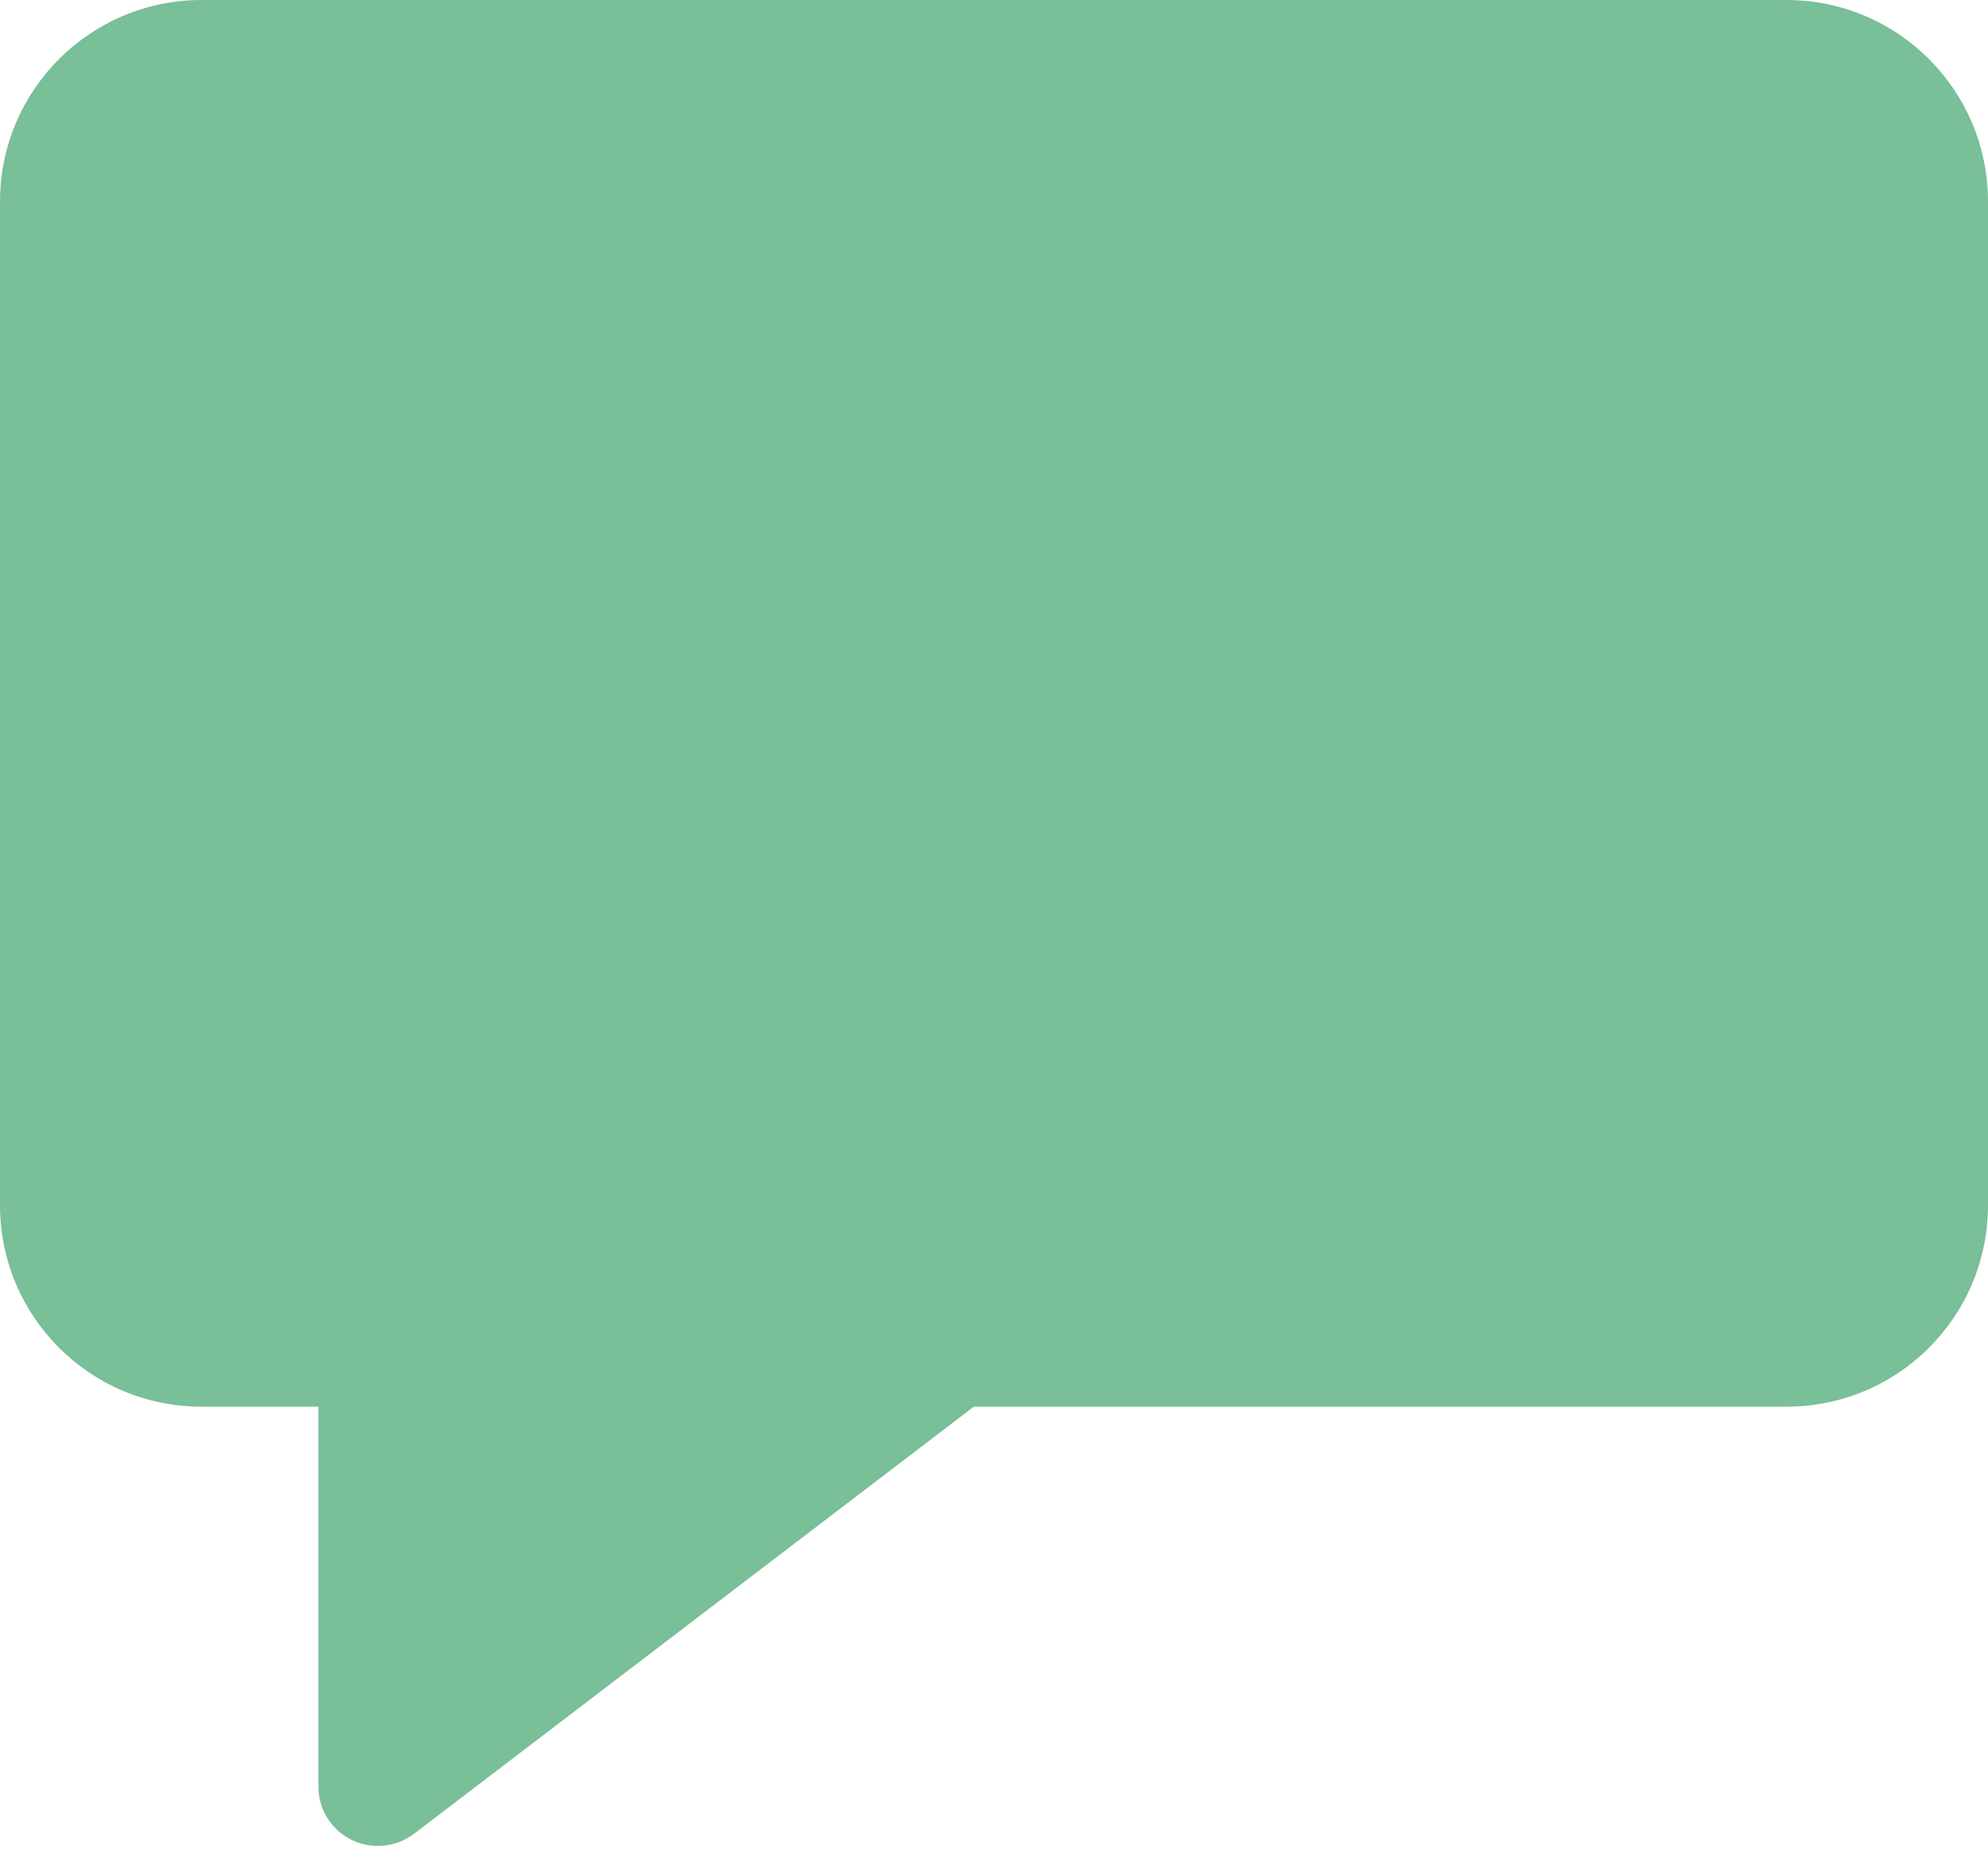
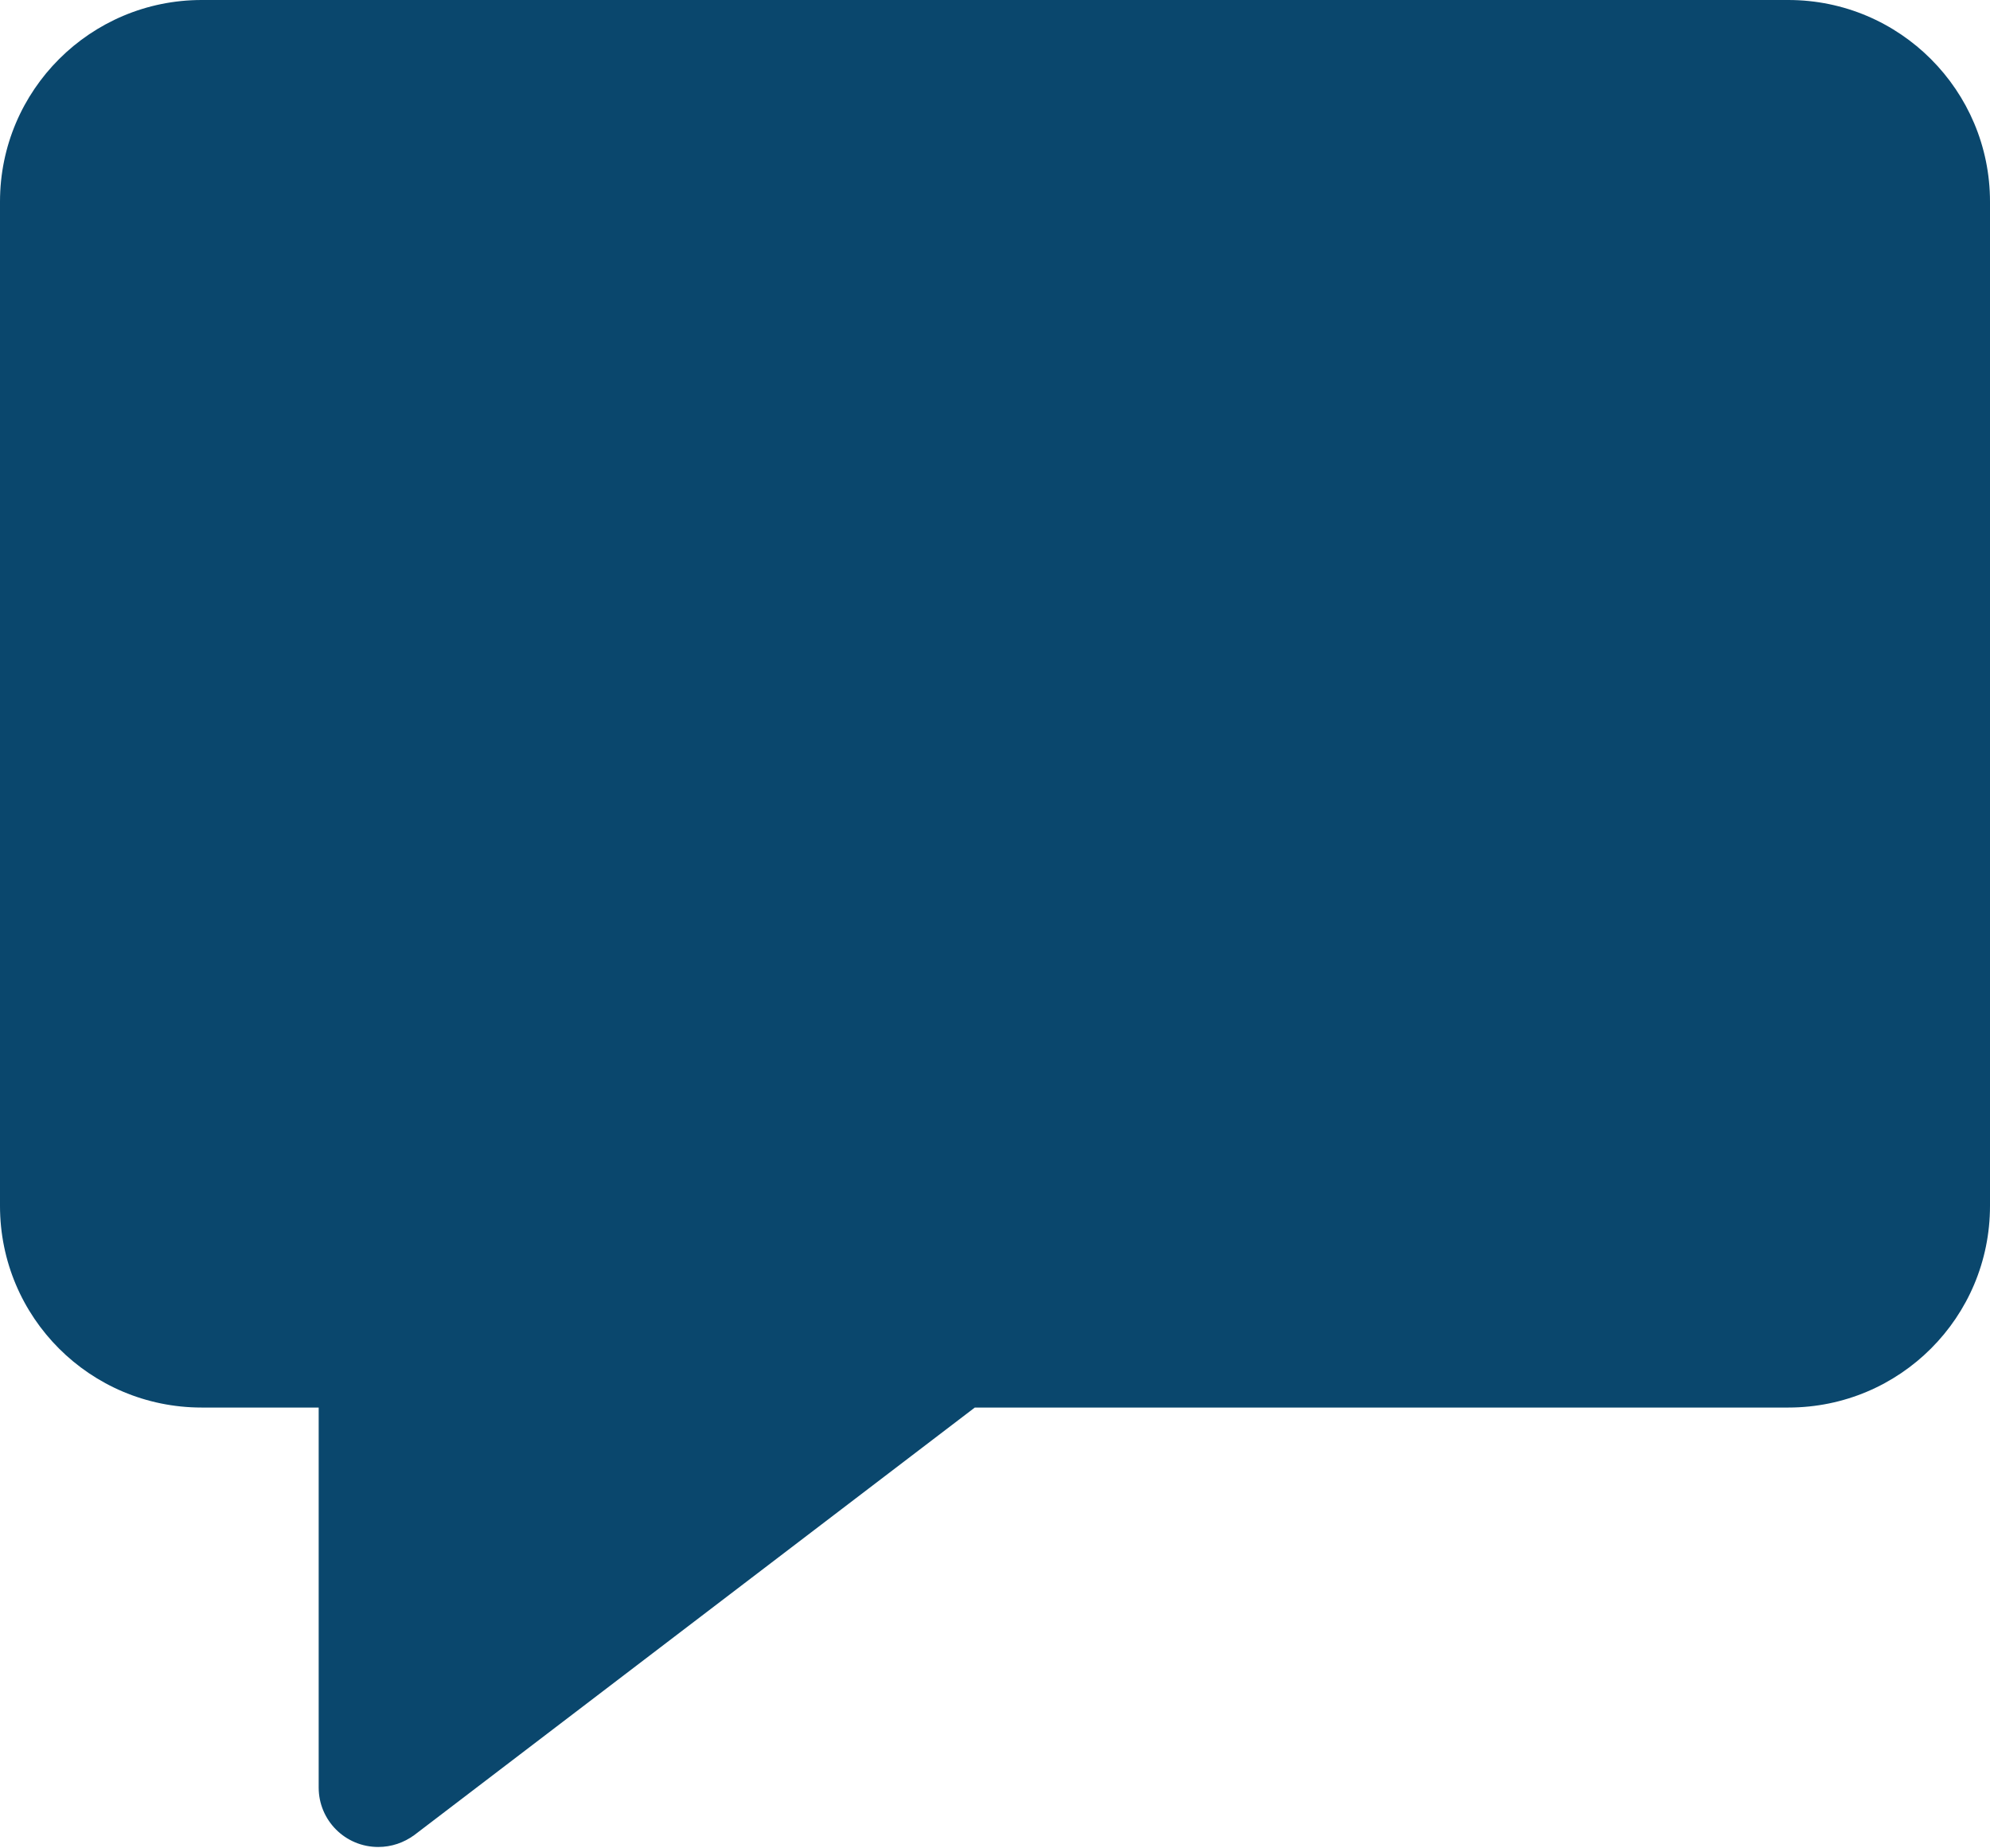
- <svg xmlns="http://www.w3.org/2000/svg" width="110" height="103" viewBox="0 0 110 103" fill="none">
-   <path d="M98.85 0H11.15C5.006 0 0 4.984 0 11.15V66.666C0 72.832 4.984 77.816 11.15 77.816H17.617V98.828C17.617 100.633 19.078 102.115 20.904 102.115C21.635 102.115 22.322 101.879 22.902 101.449L53.883 77.816H98.85C105.016 77.816 110 72.832 110 66.666V11.15C110 5.006 105.016 0 98.85 0Z" fill="#79BF98" />
+ <svg xmlns="http://www.w3.org/2000/svg" width="14" height="13" viewBox="0 0 14 13" fill="none">
+   <path d="M12.581 0H1.419C0.637 0 0 0.634 0 1.419V8.485C0 9.27 0.634 9.904 1.419 9.904H2.242V12.578C2.242 12.808 2.428 12.996 2.661 12.996C2.754 12.996 2.841 12.966 2.915 12.912L6.858 9.904H12.581C13.366 9.904 14 9.27 14 8.485V1.419C14 0.637 13.366 0 12.581 0Z" fill="#0A476D" />
</svg>
